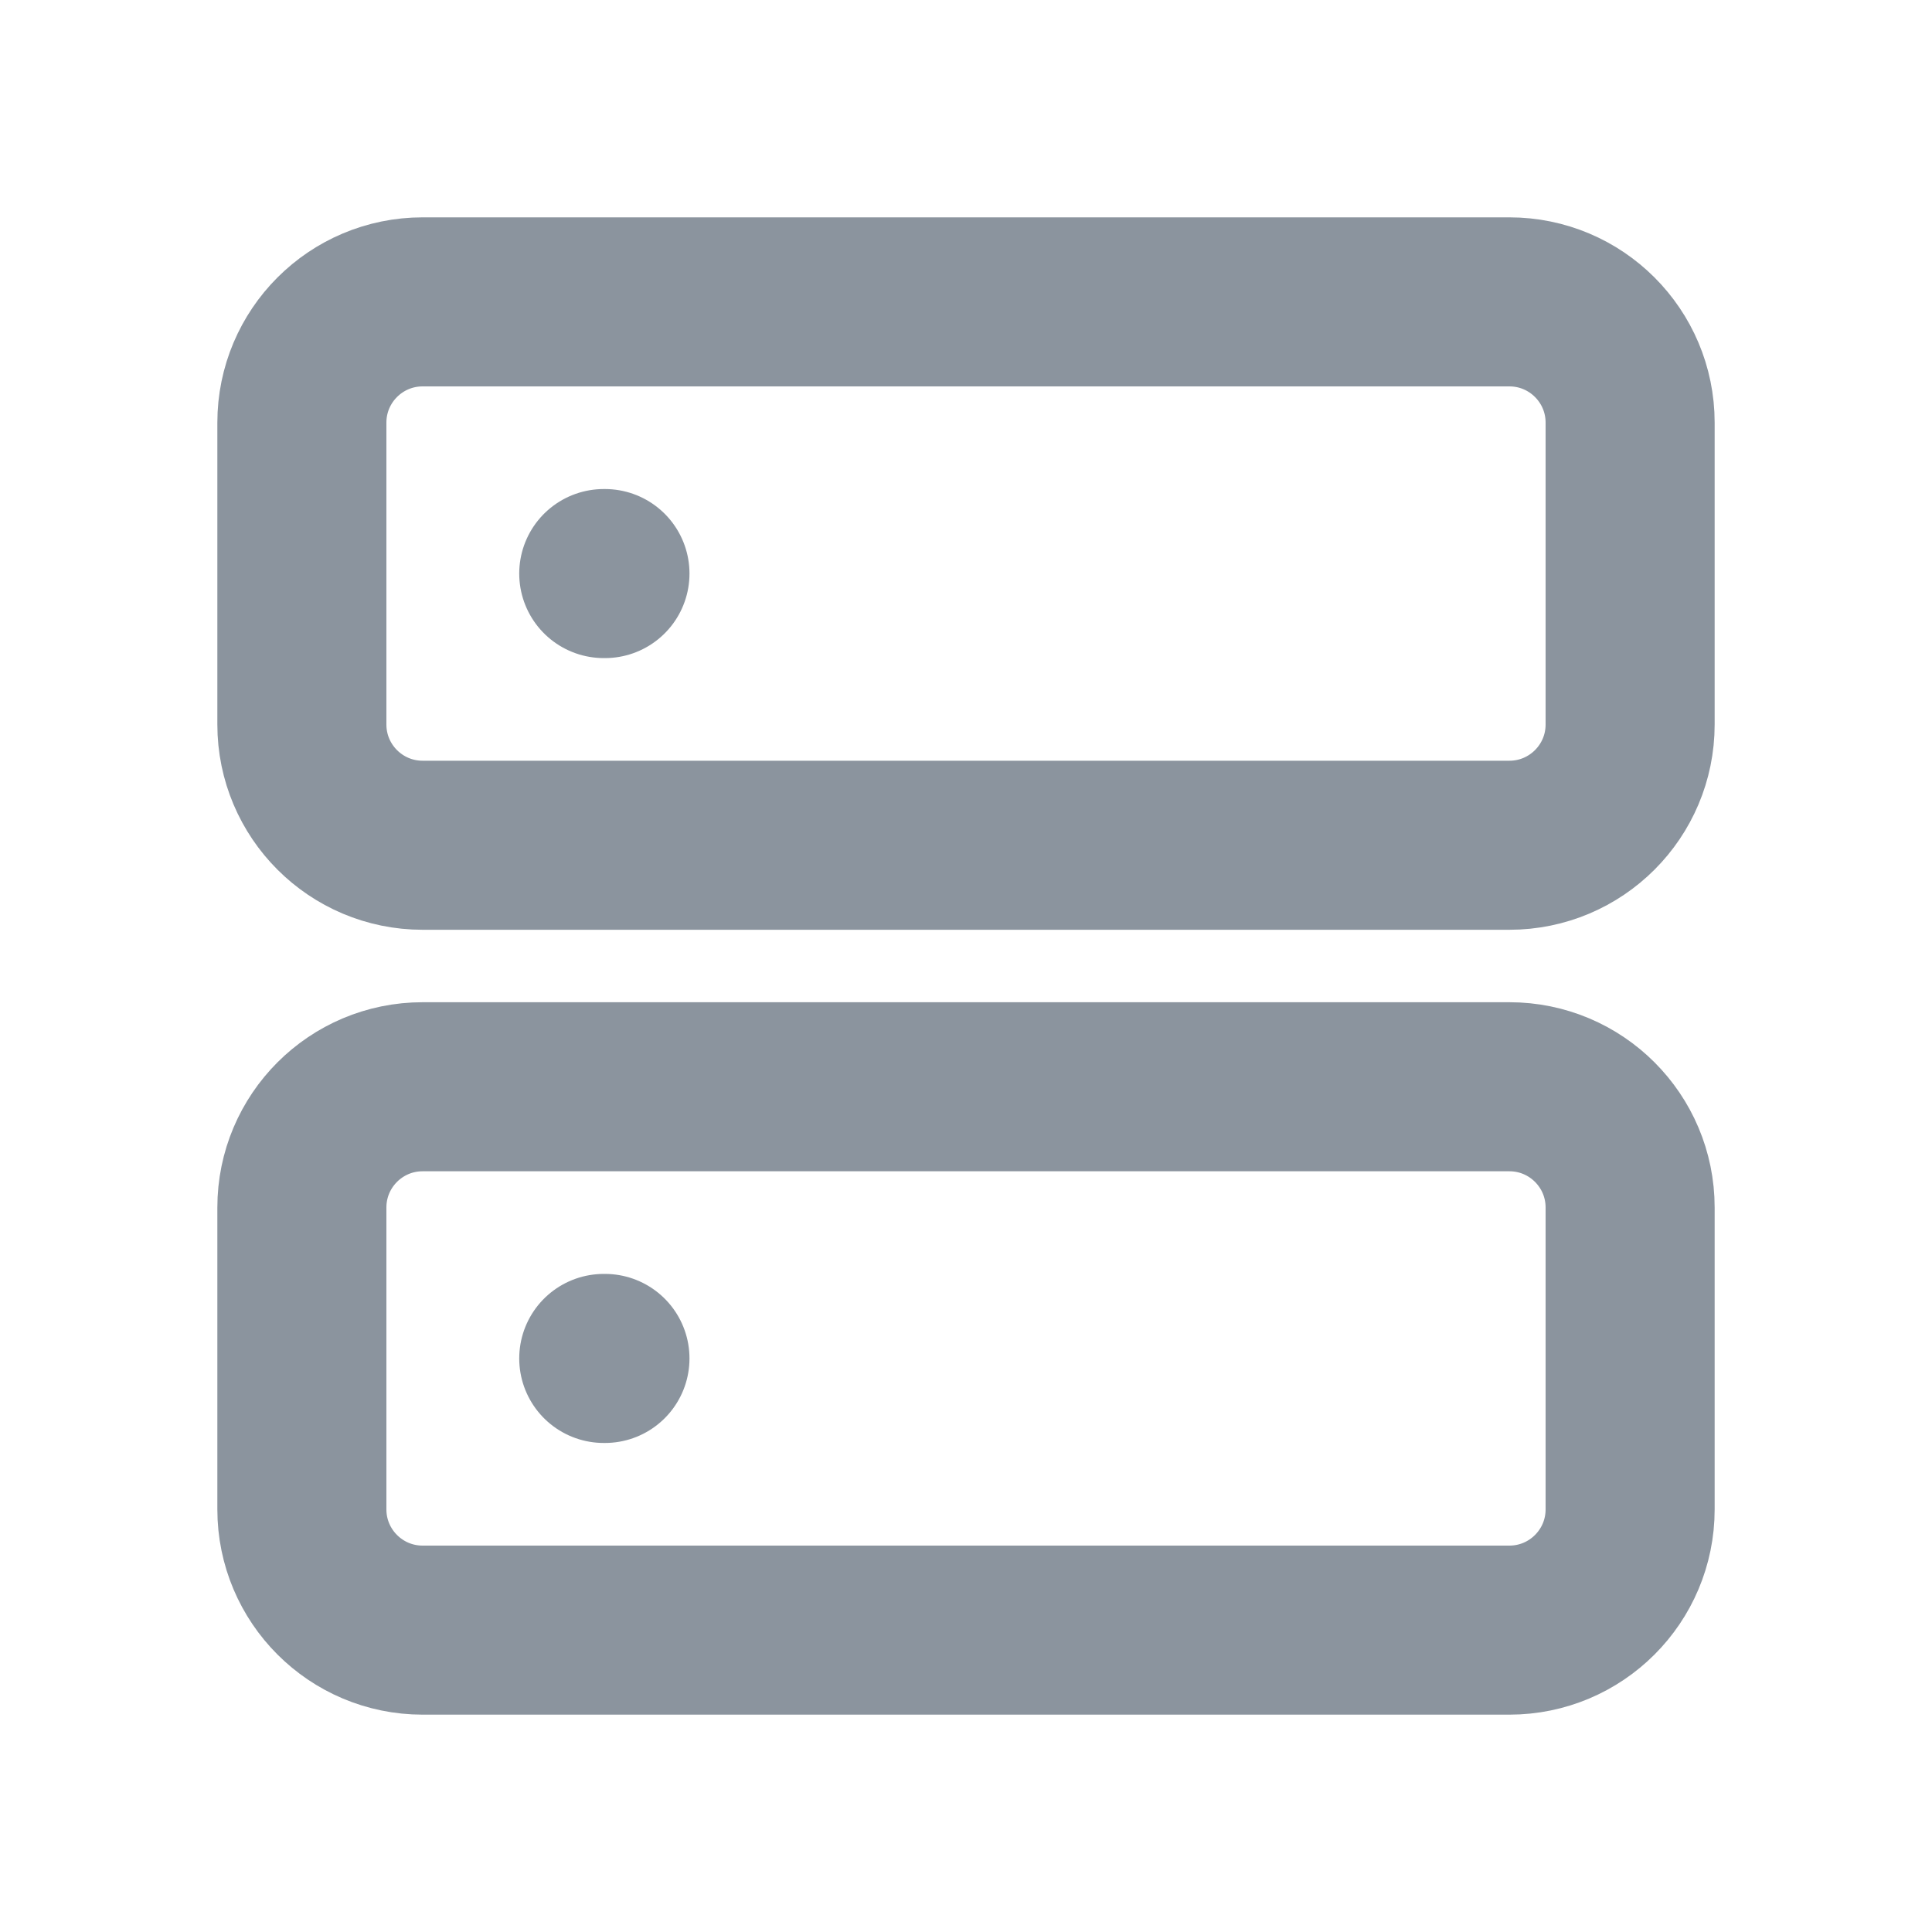
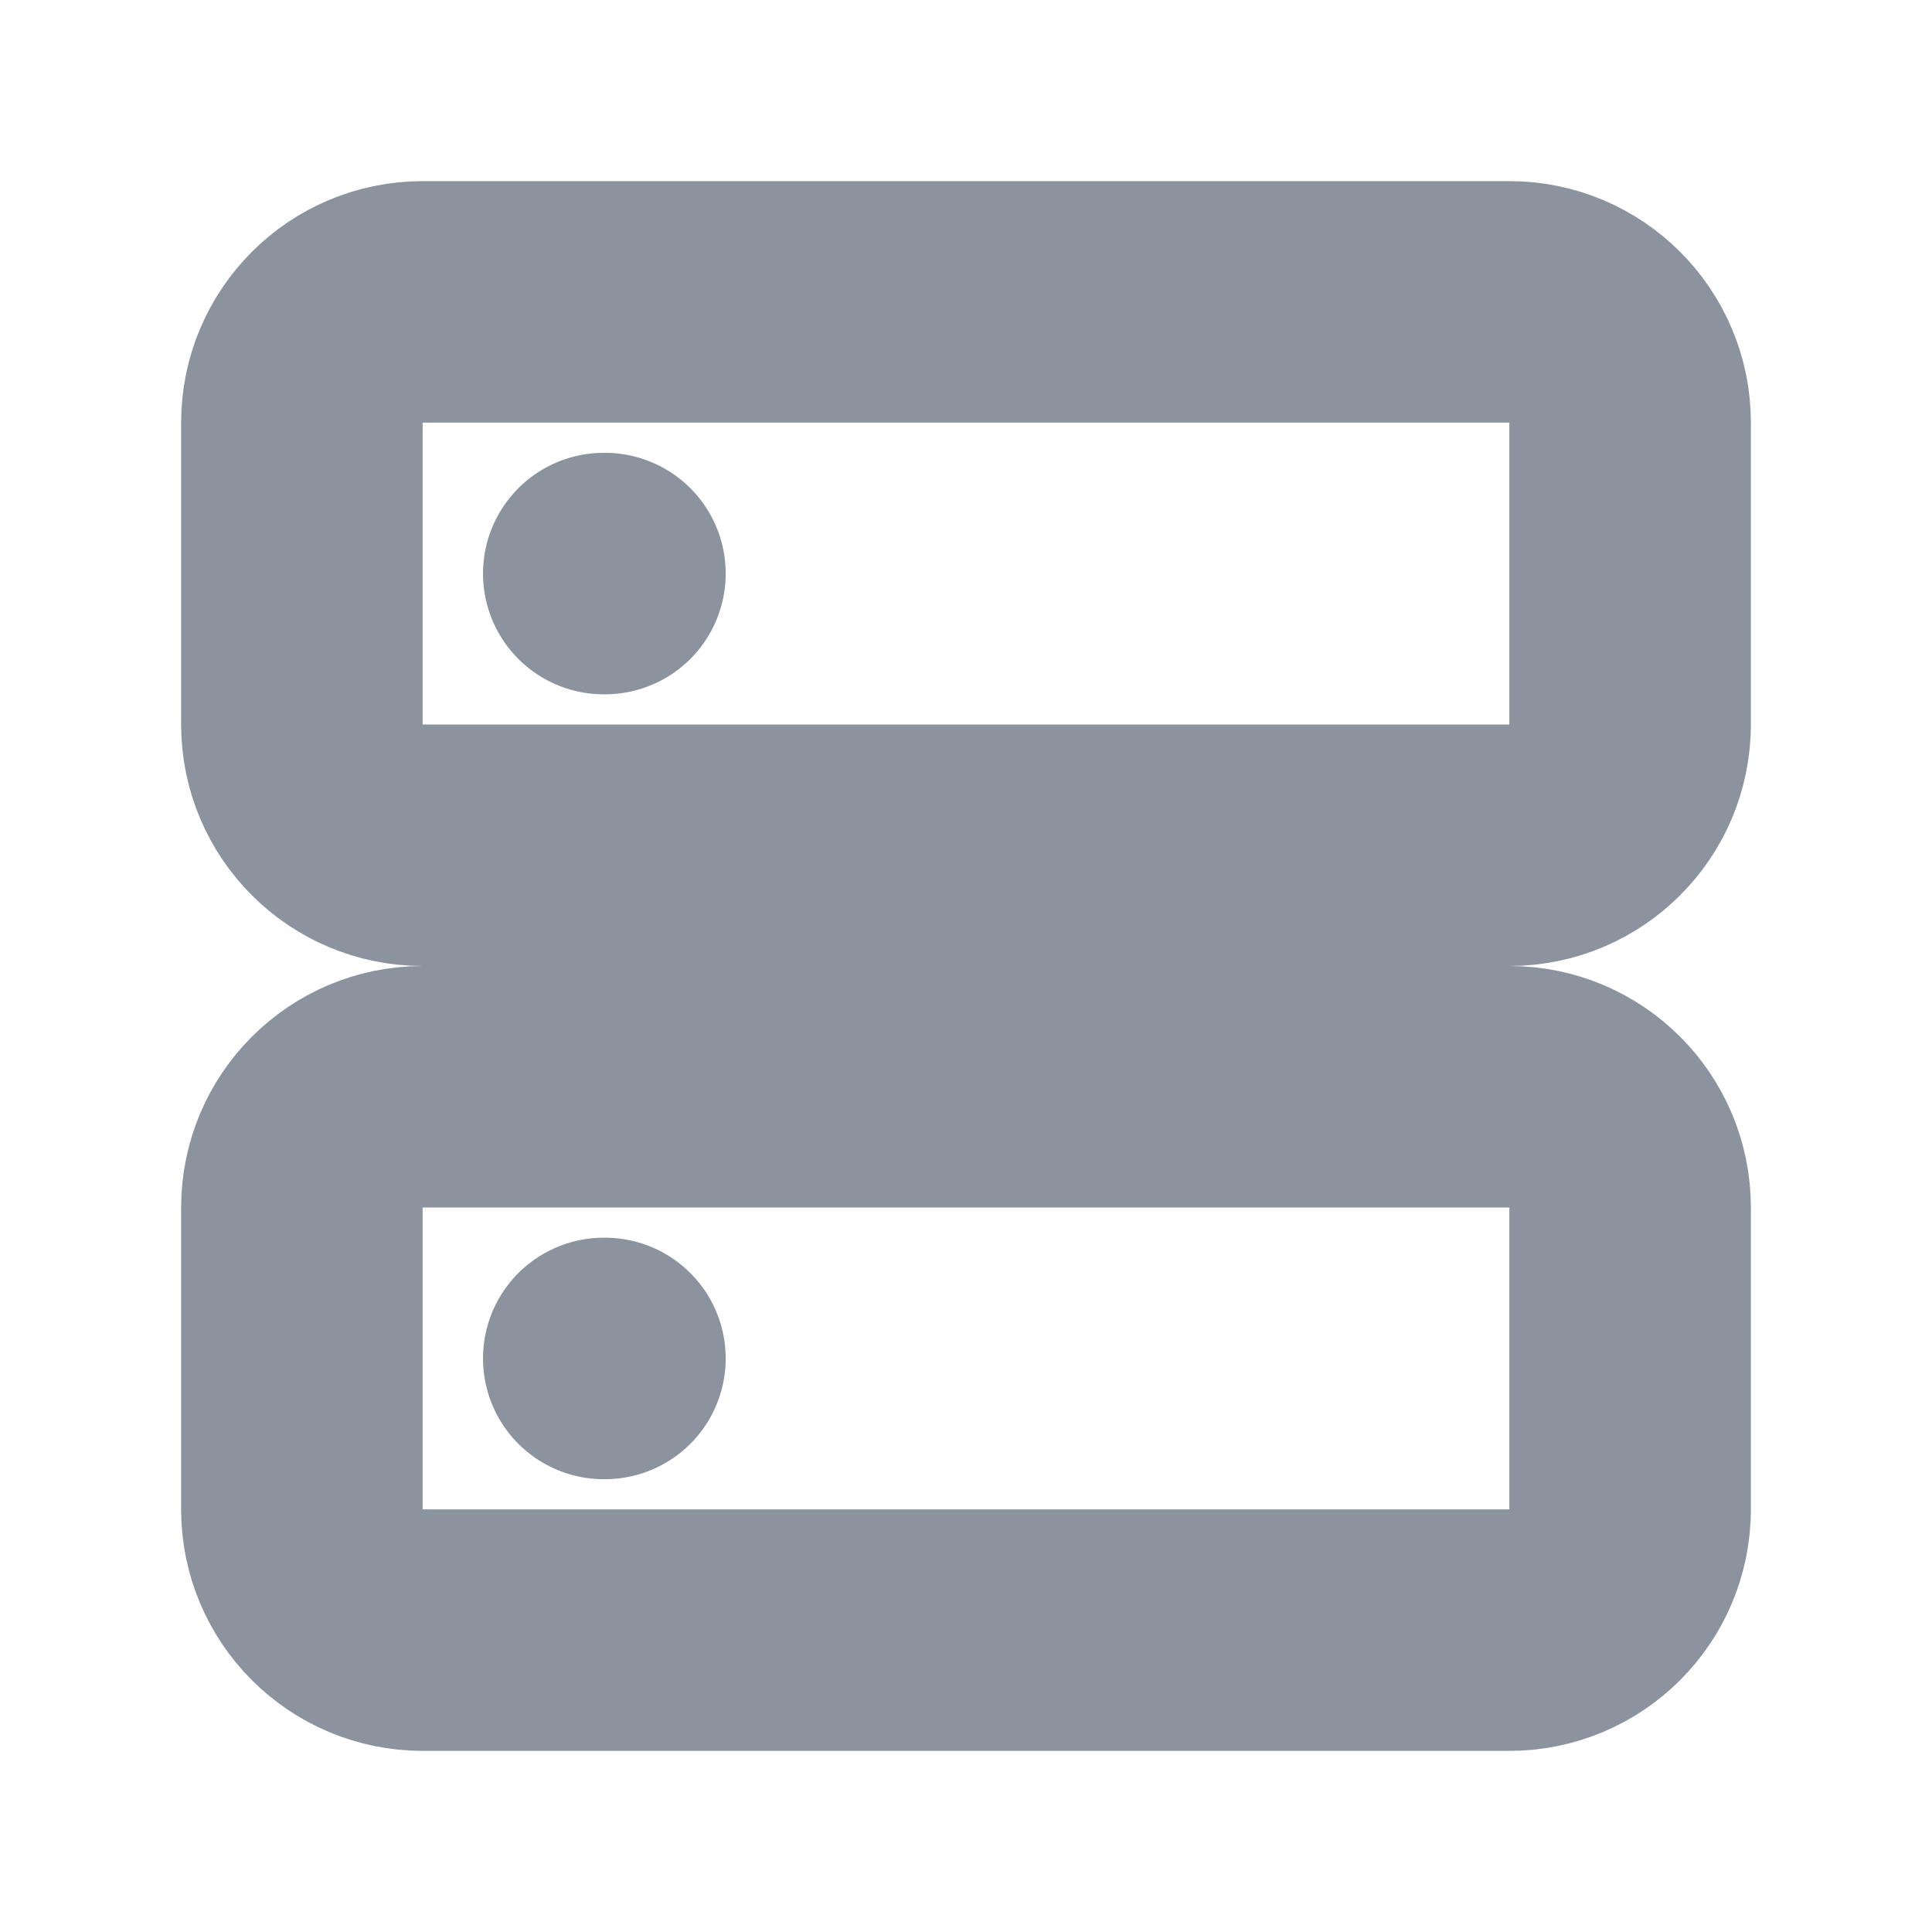
- <svg xmlns="http://www.w3.org/2000/svg" viewBox="0 0 16 16" width="16" height="16" fill="none" stroke="#8b949e" stroke-width="1.4" stroke-linecap="round" stroke-linejoin="round">
+ <svg xmlns="http://www.w3.org/2000/svg" viewBox="0 0 16 16" width="16" height="16" fill="none" stroke="#8b949e" stroke-width="2" stroke-linecap="round" stroke-linejoin="round">
  <rect x="2.5" y="2.5" width="11" height="4.5" rx="1" />
  <rect x="2.5" y="9" width="11" height="4.5" rx="1" />
  <path d="M5 4.75h.01M5 11.25h.01" />
</svg>
